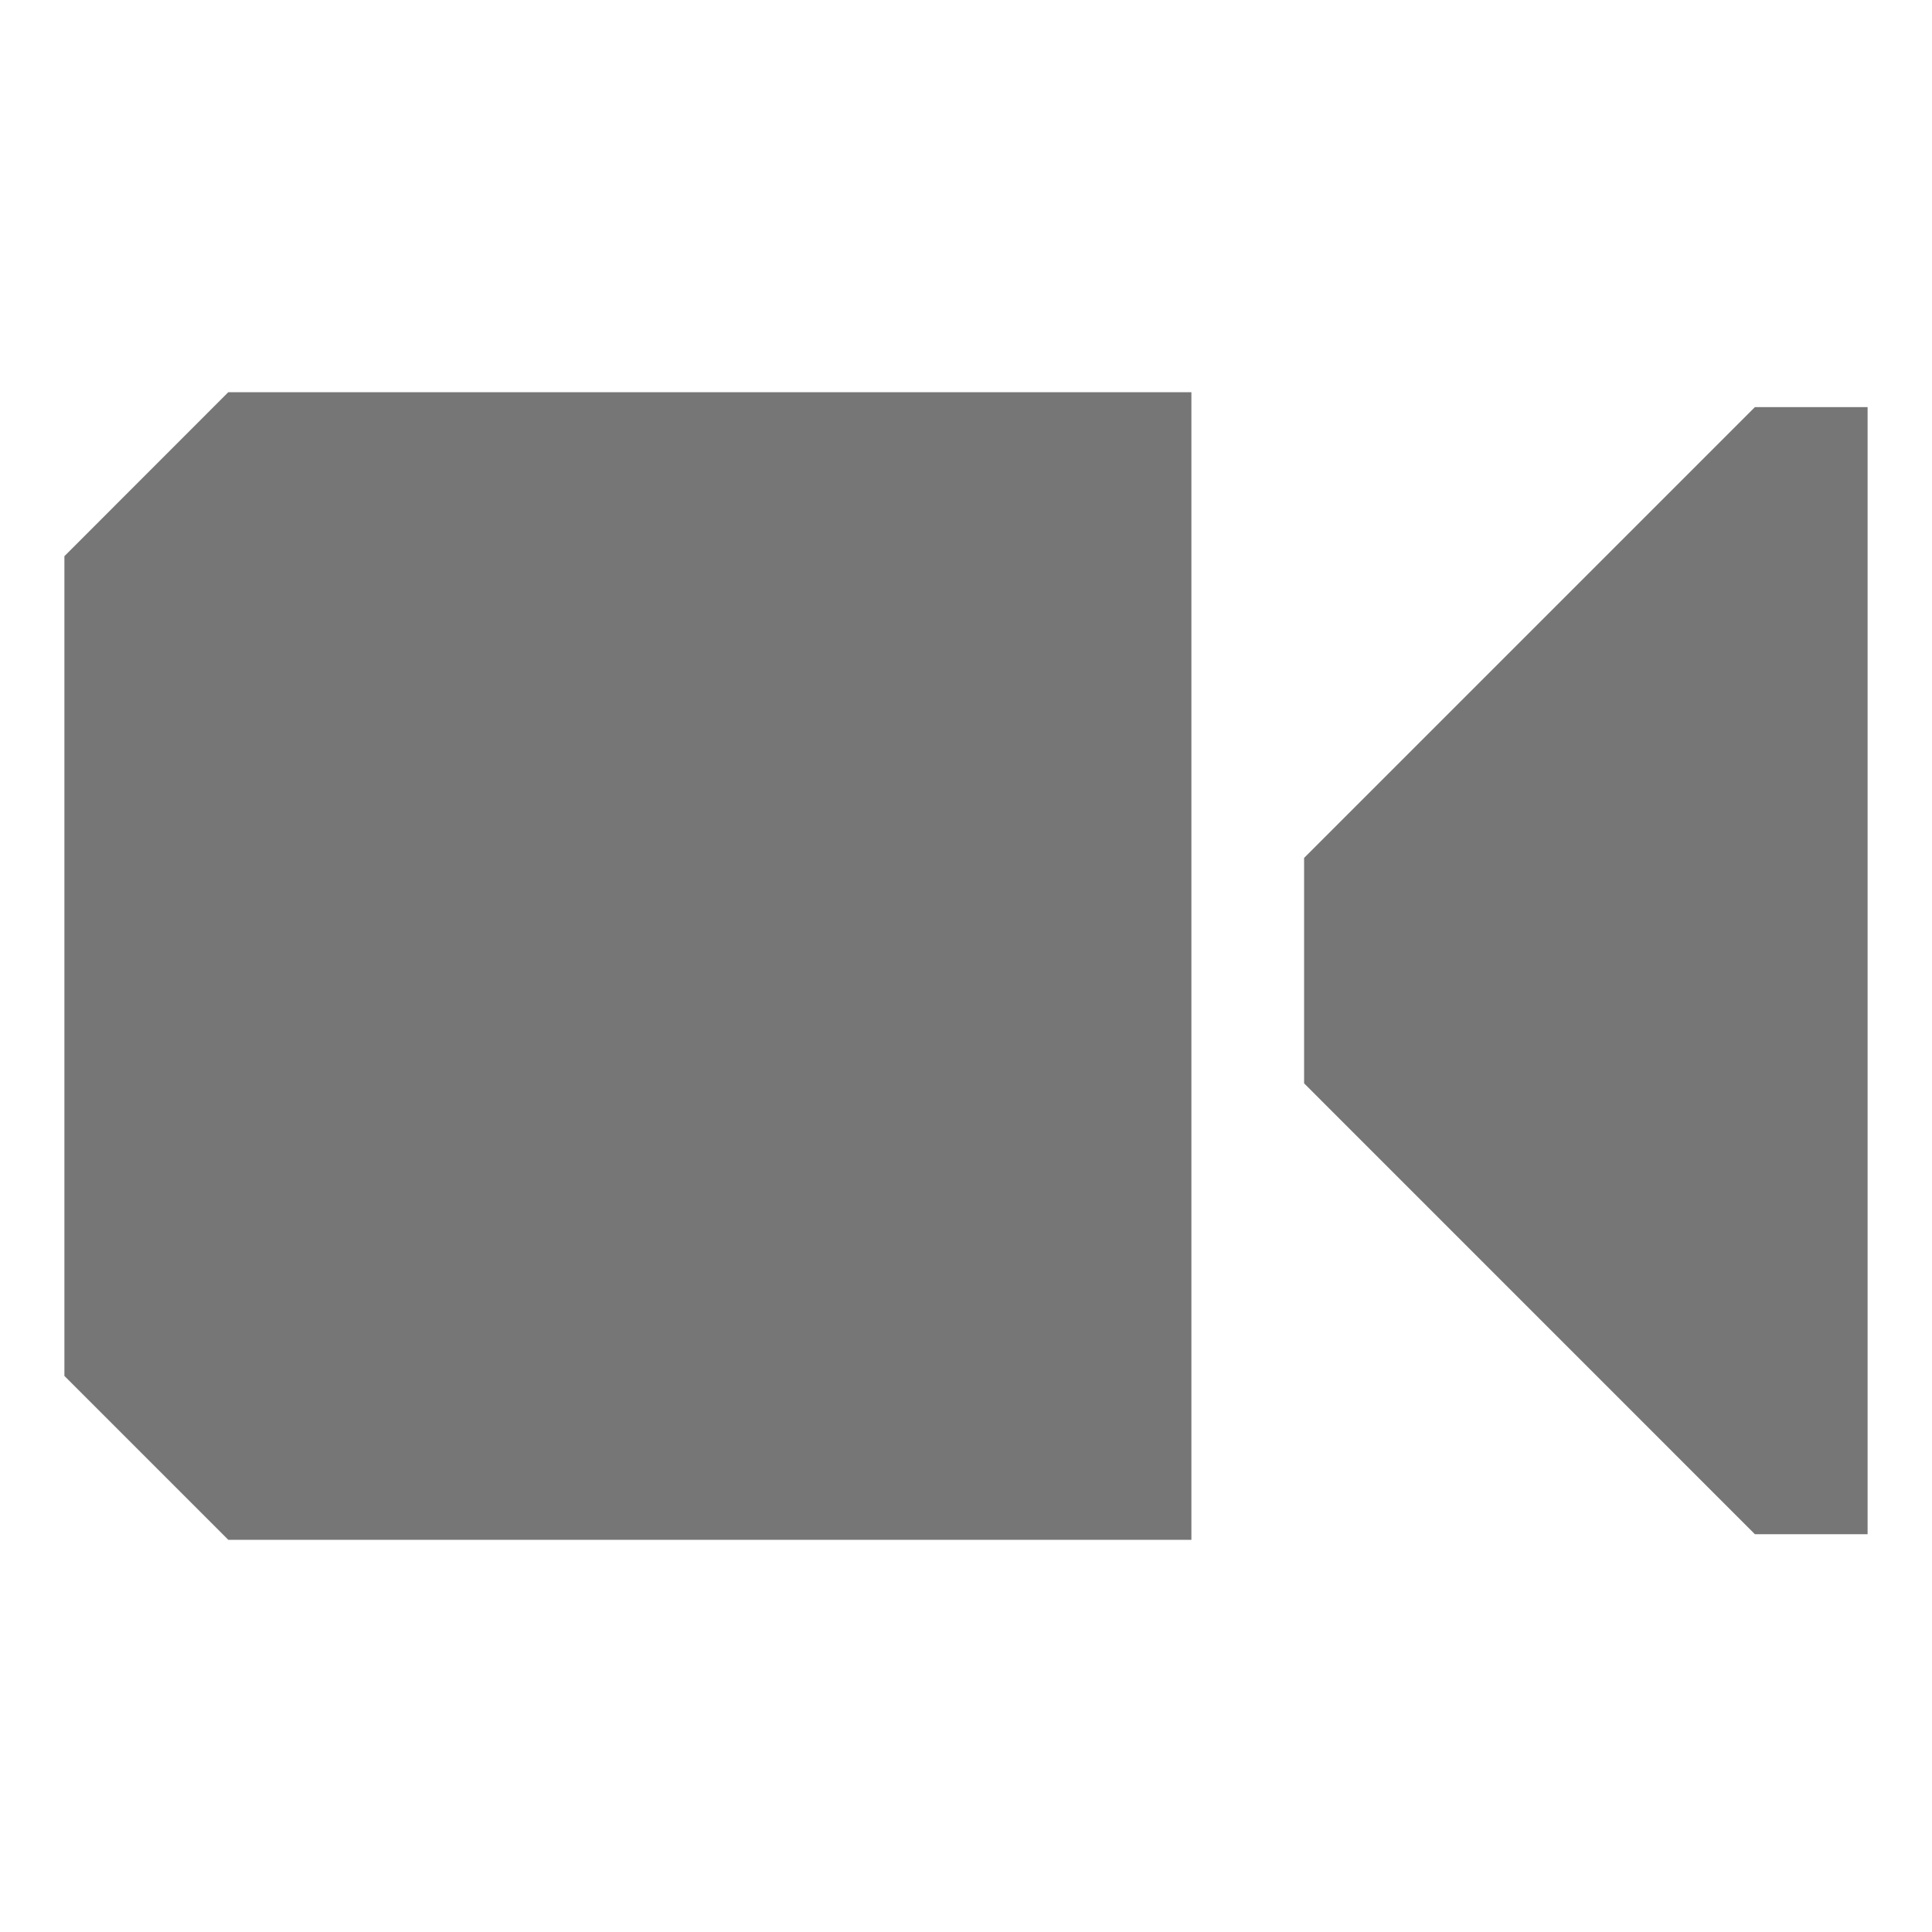
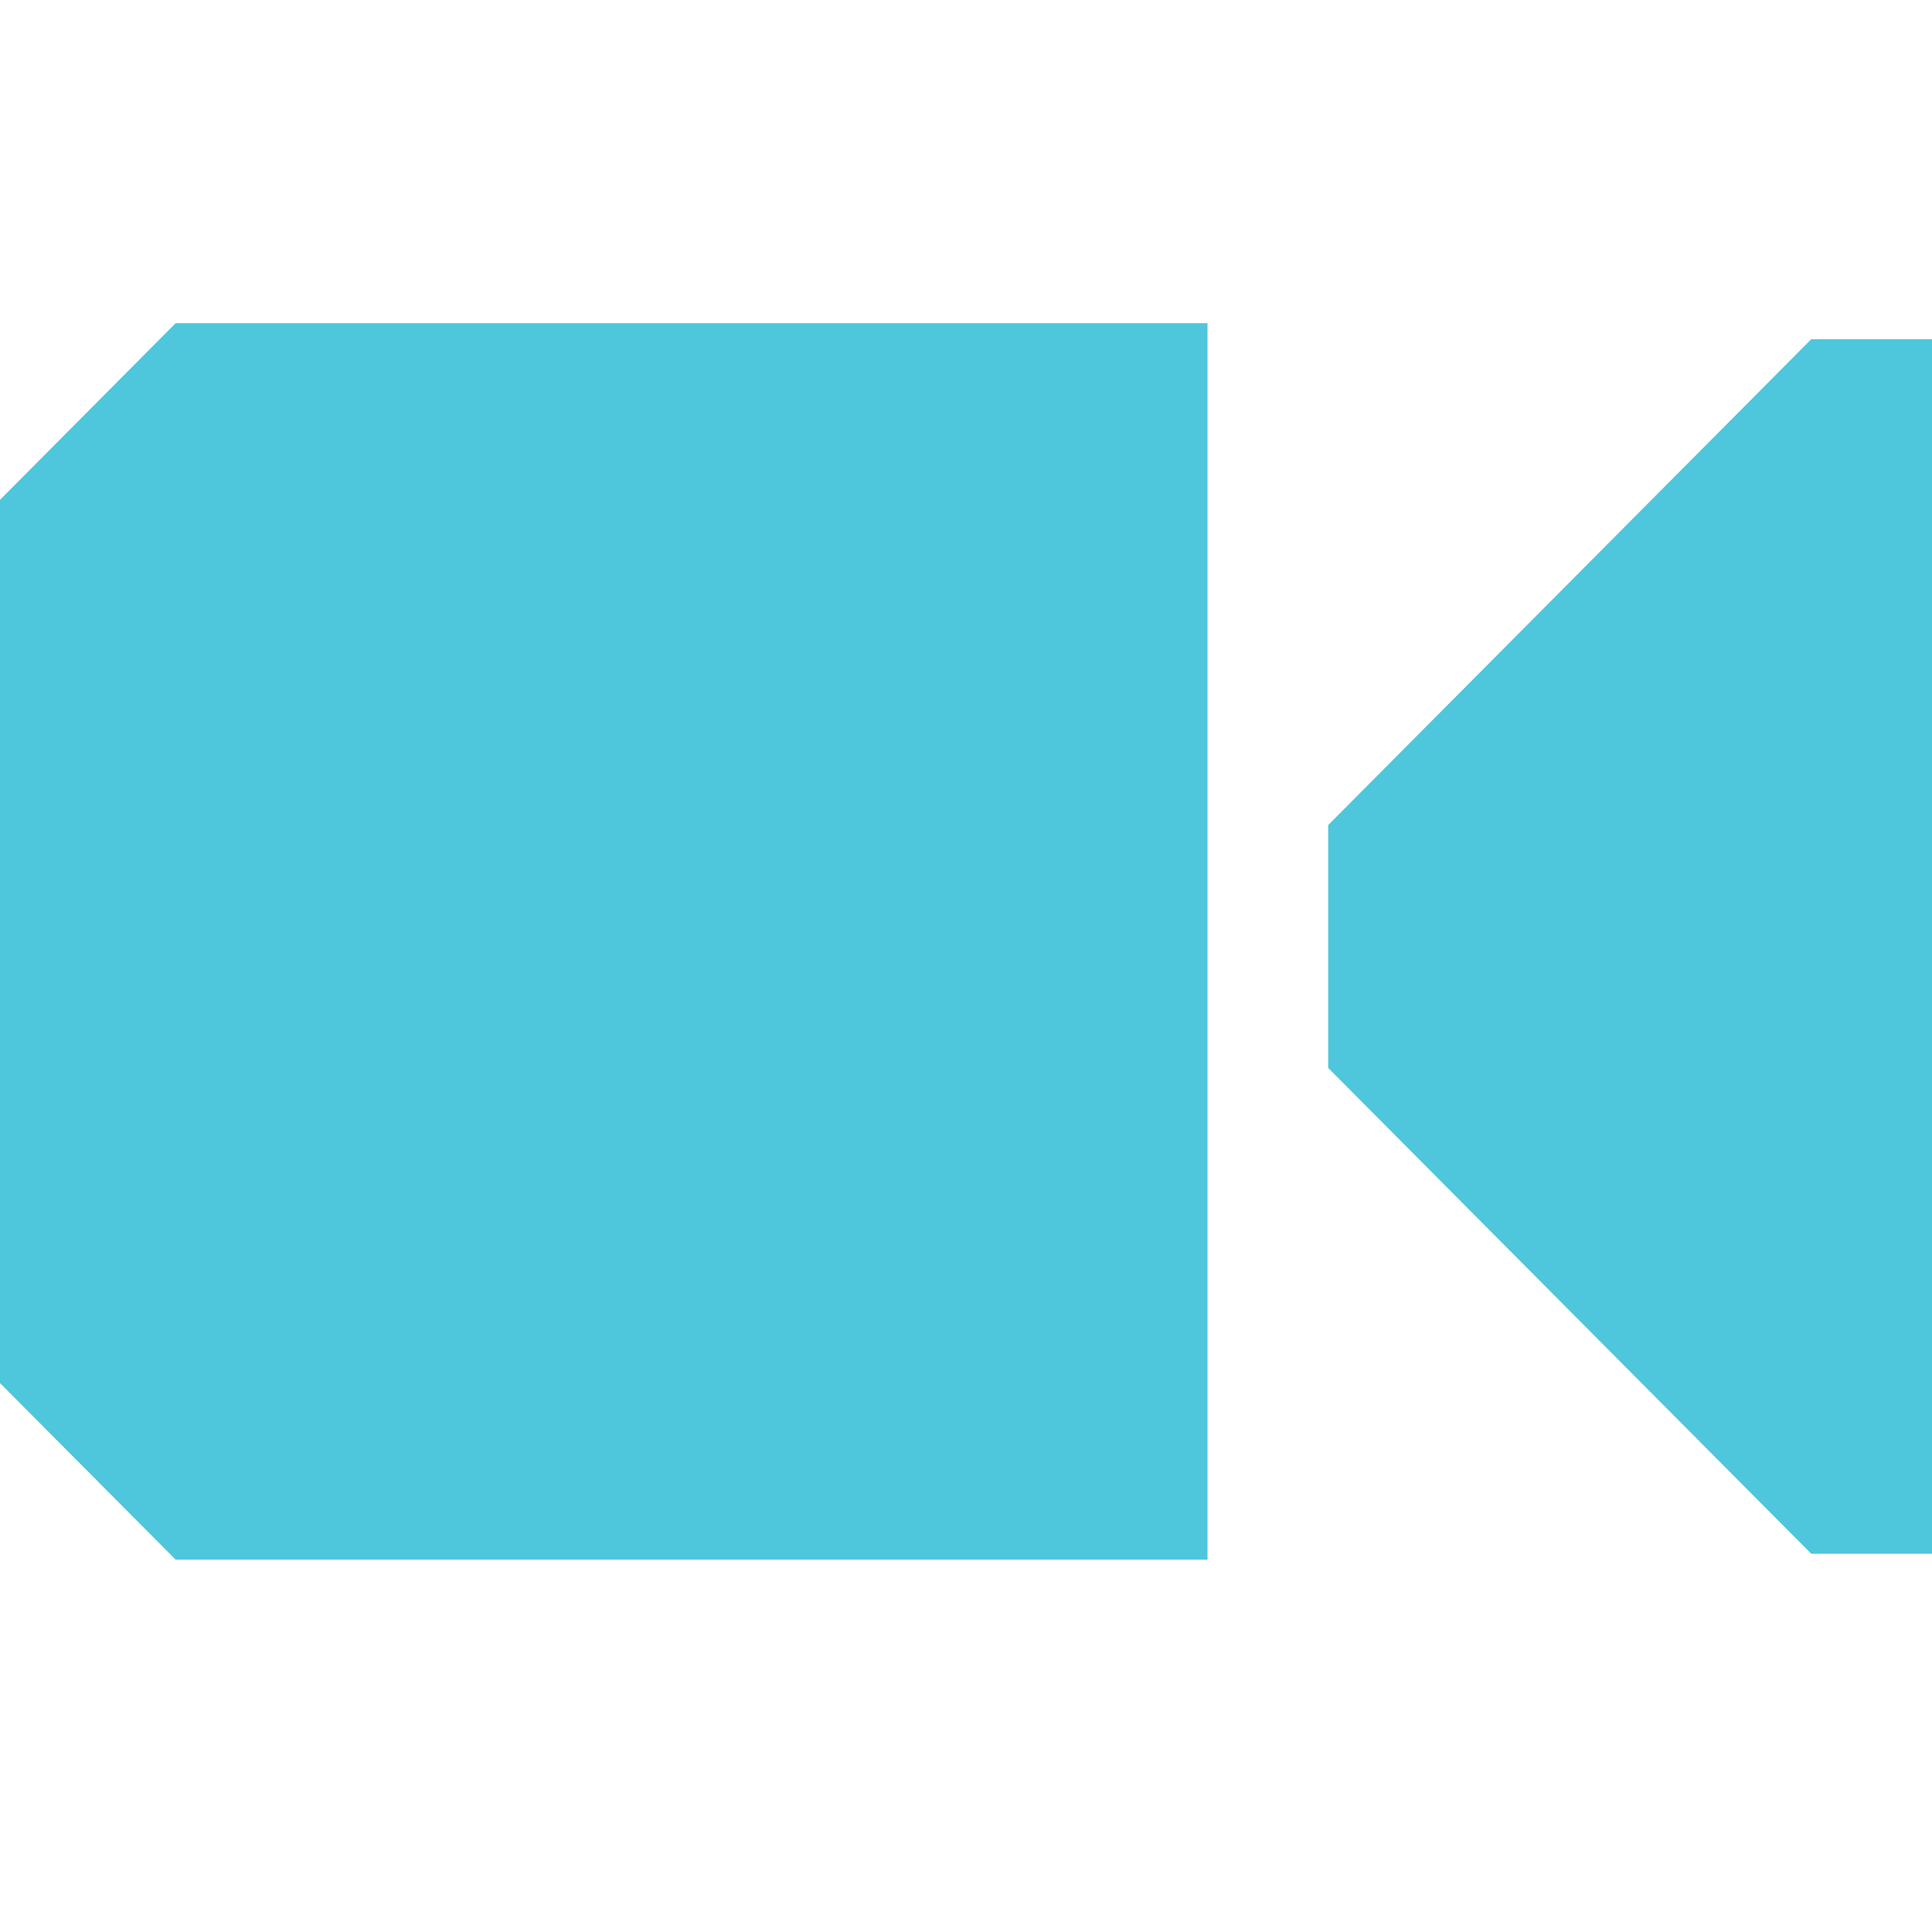
- <svg xmlns="http://www.w3.org/2000/svg" width="25" height="25" viewBox="0 0 60 60" enable-background="new 0 0 60 60">
-   <g fill="#767676">
-     <path d="M2 17.273V42.73l5.09 5.09H37V12.18H7.09zM54.5 12.644l-14 14v7l14 14.002H58V12.644z" />
-   </g>
+ <svg xmlns="http://www.w3.org/2000/svg" width="25" height="25" viewBox="0 0 25 25">
+   <path d="M0 6.468v11.429l2.273 2.285h13.352v-16h-13.352l-2.273 2.286zm23.437-2.078l-6.25 6.286v3.143l6.25 6.286h1.563v-15.715h-1.563z" fill="#4EC6DC" />
</svg>
